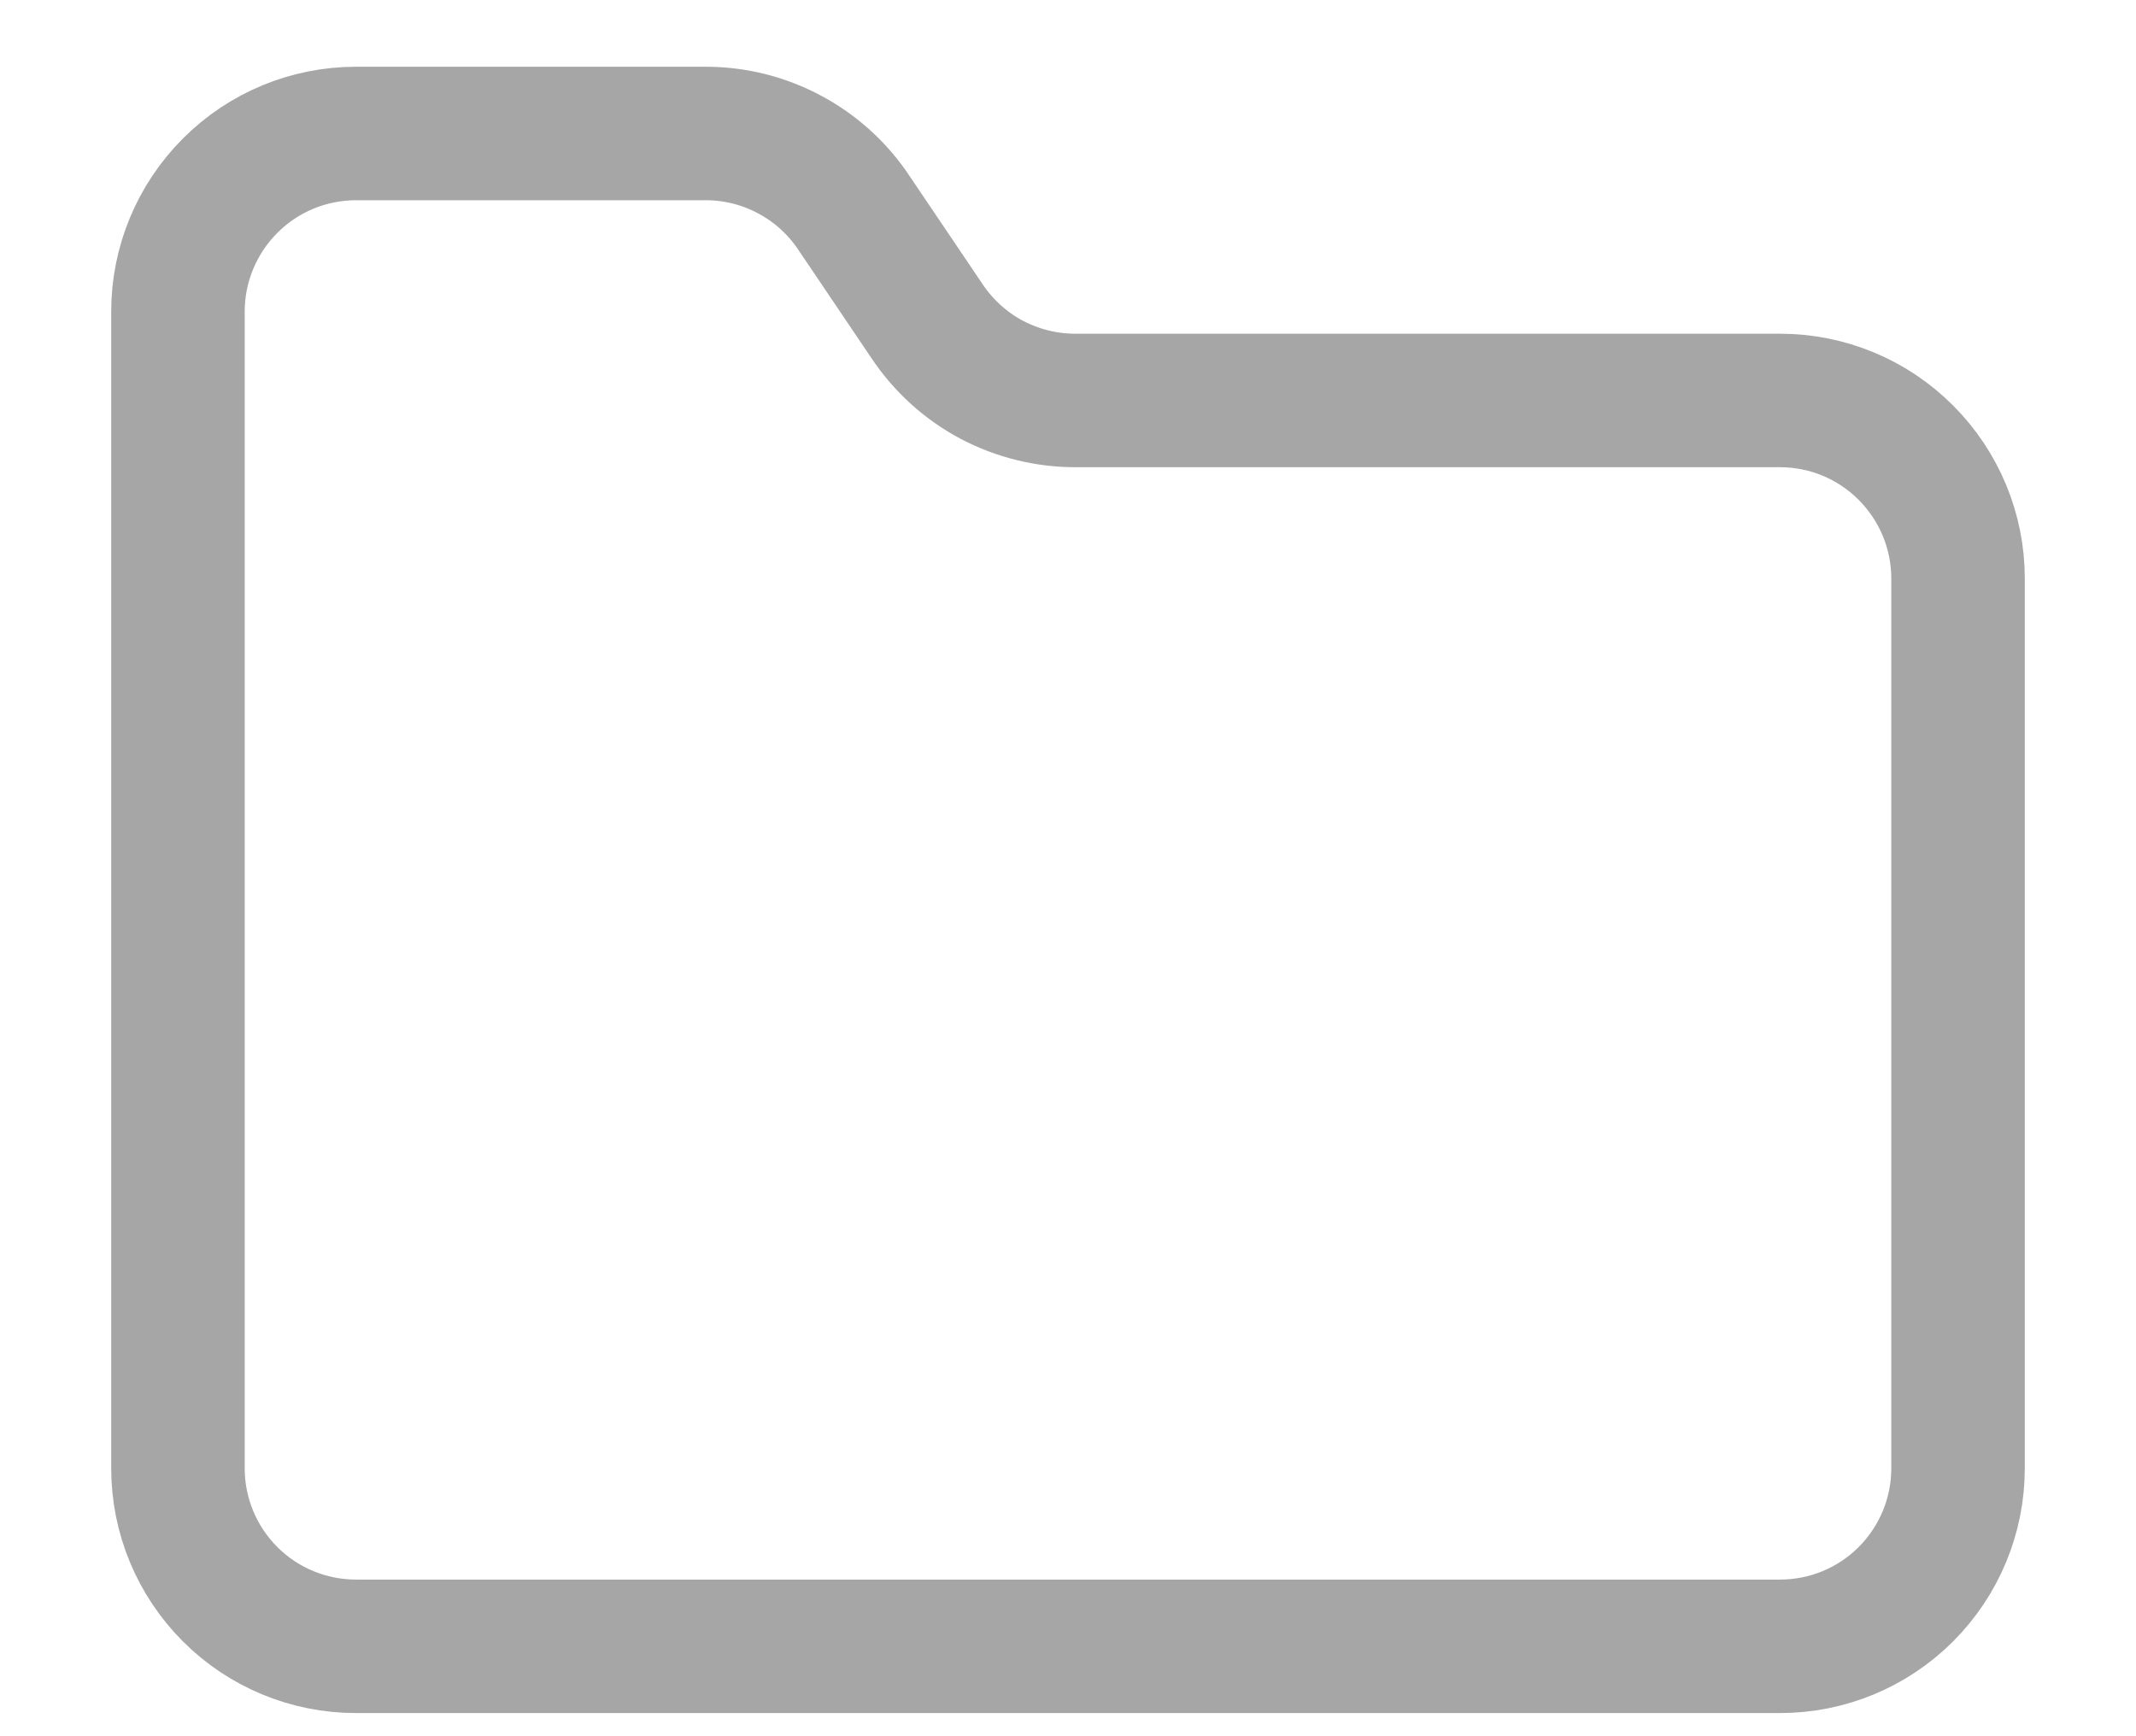
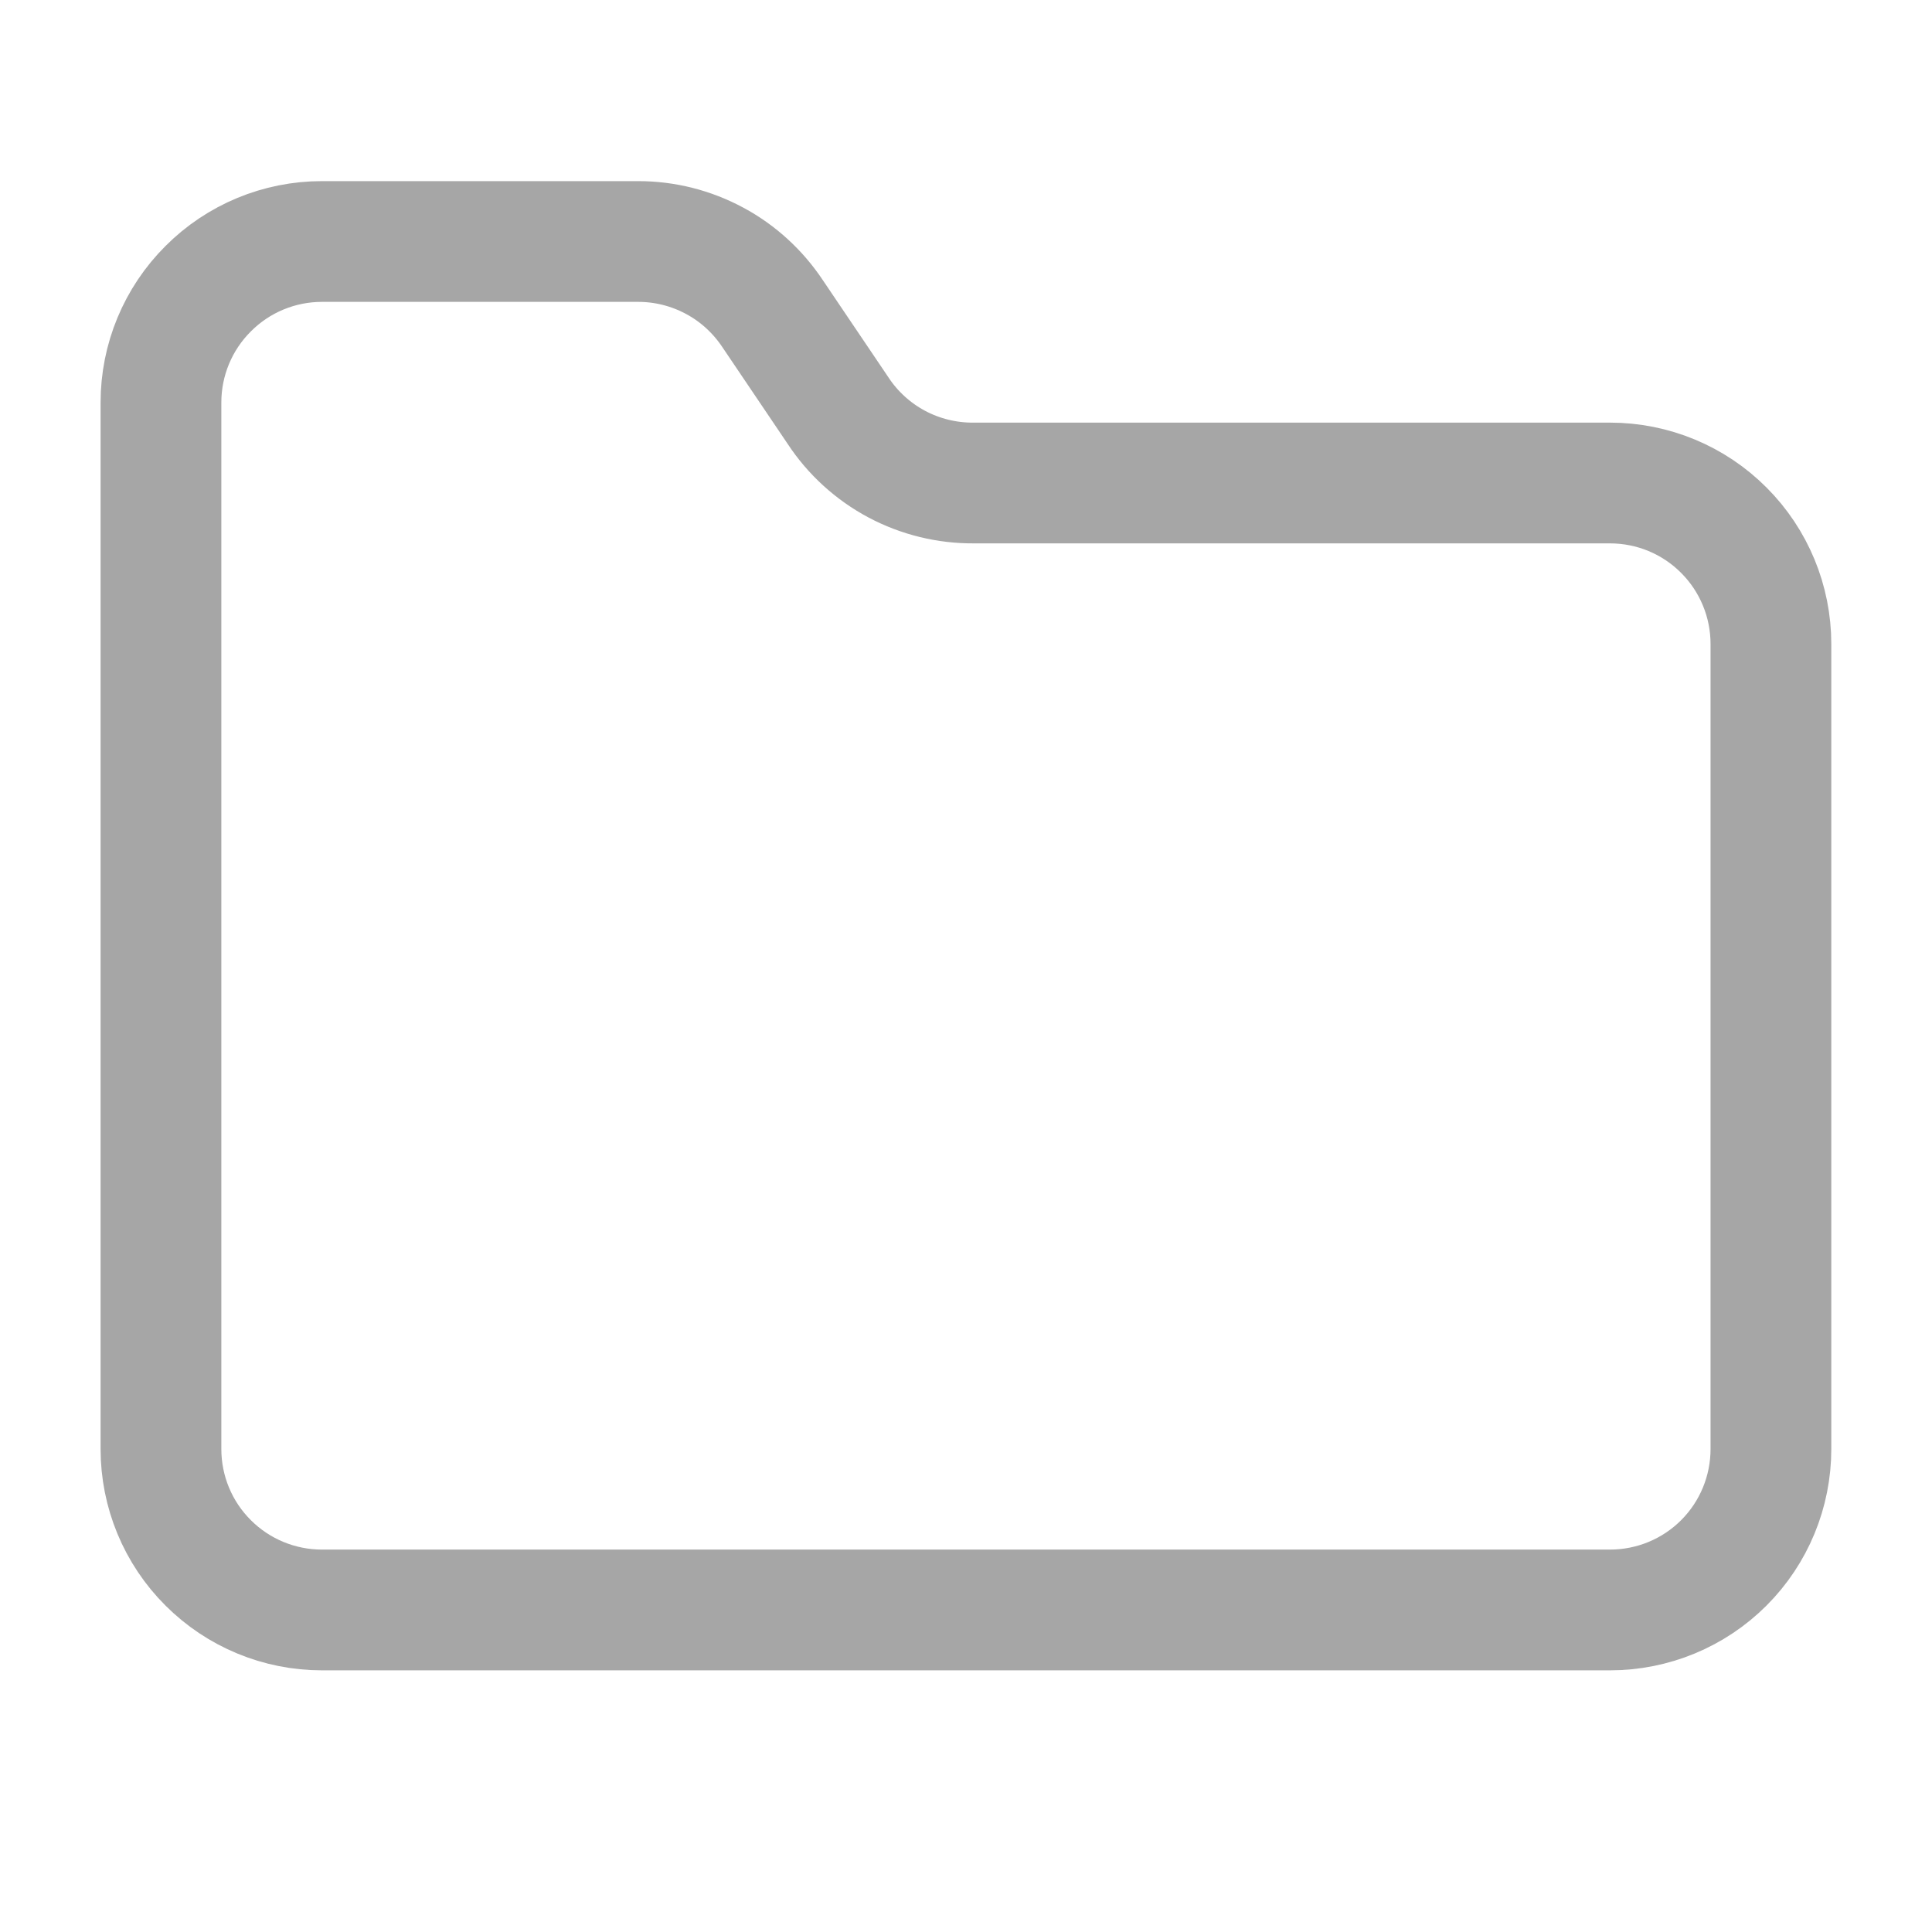
- <svg xmlns="http://www.w3.org/2000/svg" width="16" height="13" viewBox="0 0 16 13" fill="none">
-   <path d="M13.334 12.333C13.687 12.333 14.026 12.193 14.276 11.943C14.526 11.693 14.667 11.354 14.667 11V4.333C14.667 3.98 14.526 3.641 14.276 3.391C14.026 3.14 13.687 3 13.334 3H8.067C7.844 3.002 7.624 2.948 7.427 2.844C7.23 2.739 7.063 2.586 6.94 2.4L6.4 1.6C6.279 1.416 6.113 1.264 5.919 1.16C5.725 1.055 5.508 1 5.287 1H2.667C2.313 1 1.974 1.14 1.724 1.391C1.474 1.641 1.333 1.98 1.333 2.333V11C1.333 11.354 1.474 11.693 1.724 11.943C1.974 12.193 2.313 12.333 2.667 12.333H13.334Z" stroke="#A6A6A6" stroke-linecap="round" stroke-linejoin="round" />
+ <svg xmlns="http://www.w3.org/2000/svg" width="16" height="16" viewBox="0 0 16 16" fill="none">
+   <path d="M13.333 13.333C13.687 13.333 14.026 13.193 14.276 12.943C14.526 12.693 14.666 12.354 14.666 12V5.333C14.666 4.98 14.526 4.641 14.276 4.391C14.026 4.14 13.687 4 13.333 4H8.066C7.843 4.002 7.623 3.948 7.427 3.844C7.23 3.739 7.062 3.586 6.94 3.4L6.4 2.6C6.278 2.416 6.113 2.264 5.919 2.16C5.724 2.055 5.507 2 5.286 2H2.666C2.313 2 1.974 2.14 1.724 2.391C1.473 2.641 1.333 2.98 1.333 3.333V12C1.333 12.354 1.473 12.693 1.724 12.943C1.974 13.193 2.313 13.333 2.666 13.333H13.333Z" stroke="#A6A6A6" stroke-linecap="round" stroke-linejoin="round" />
</svg>
